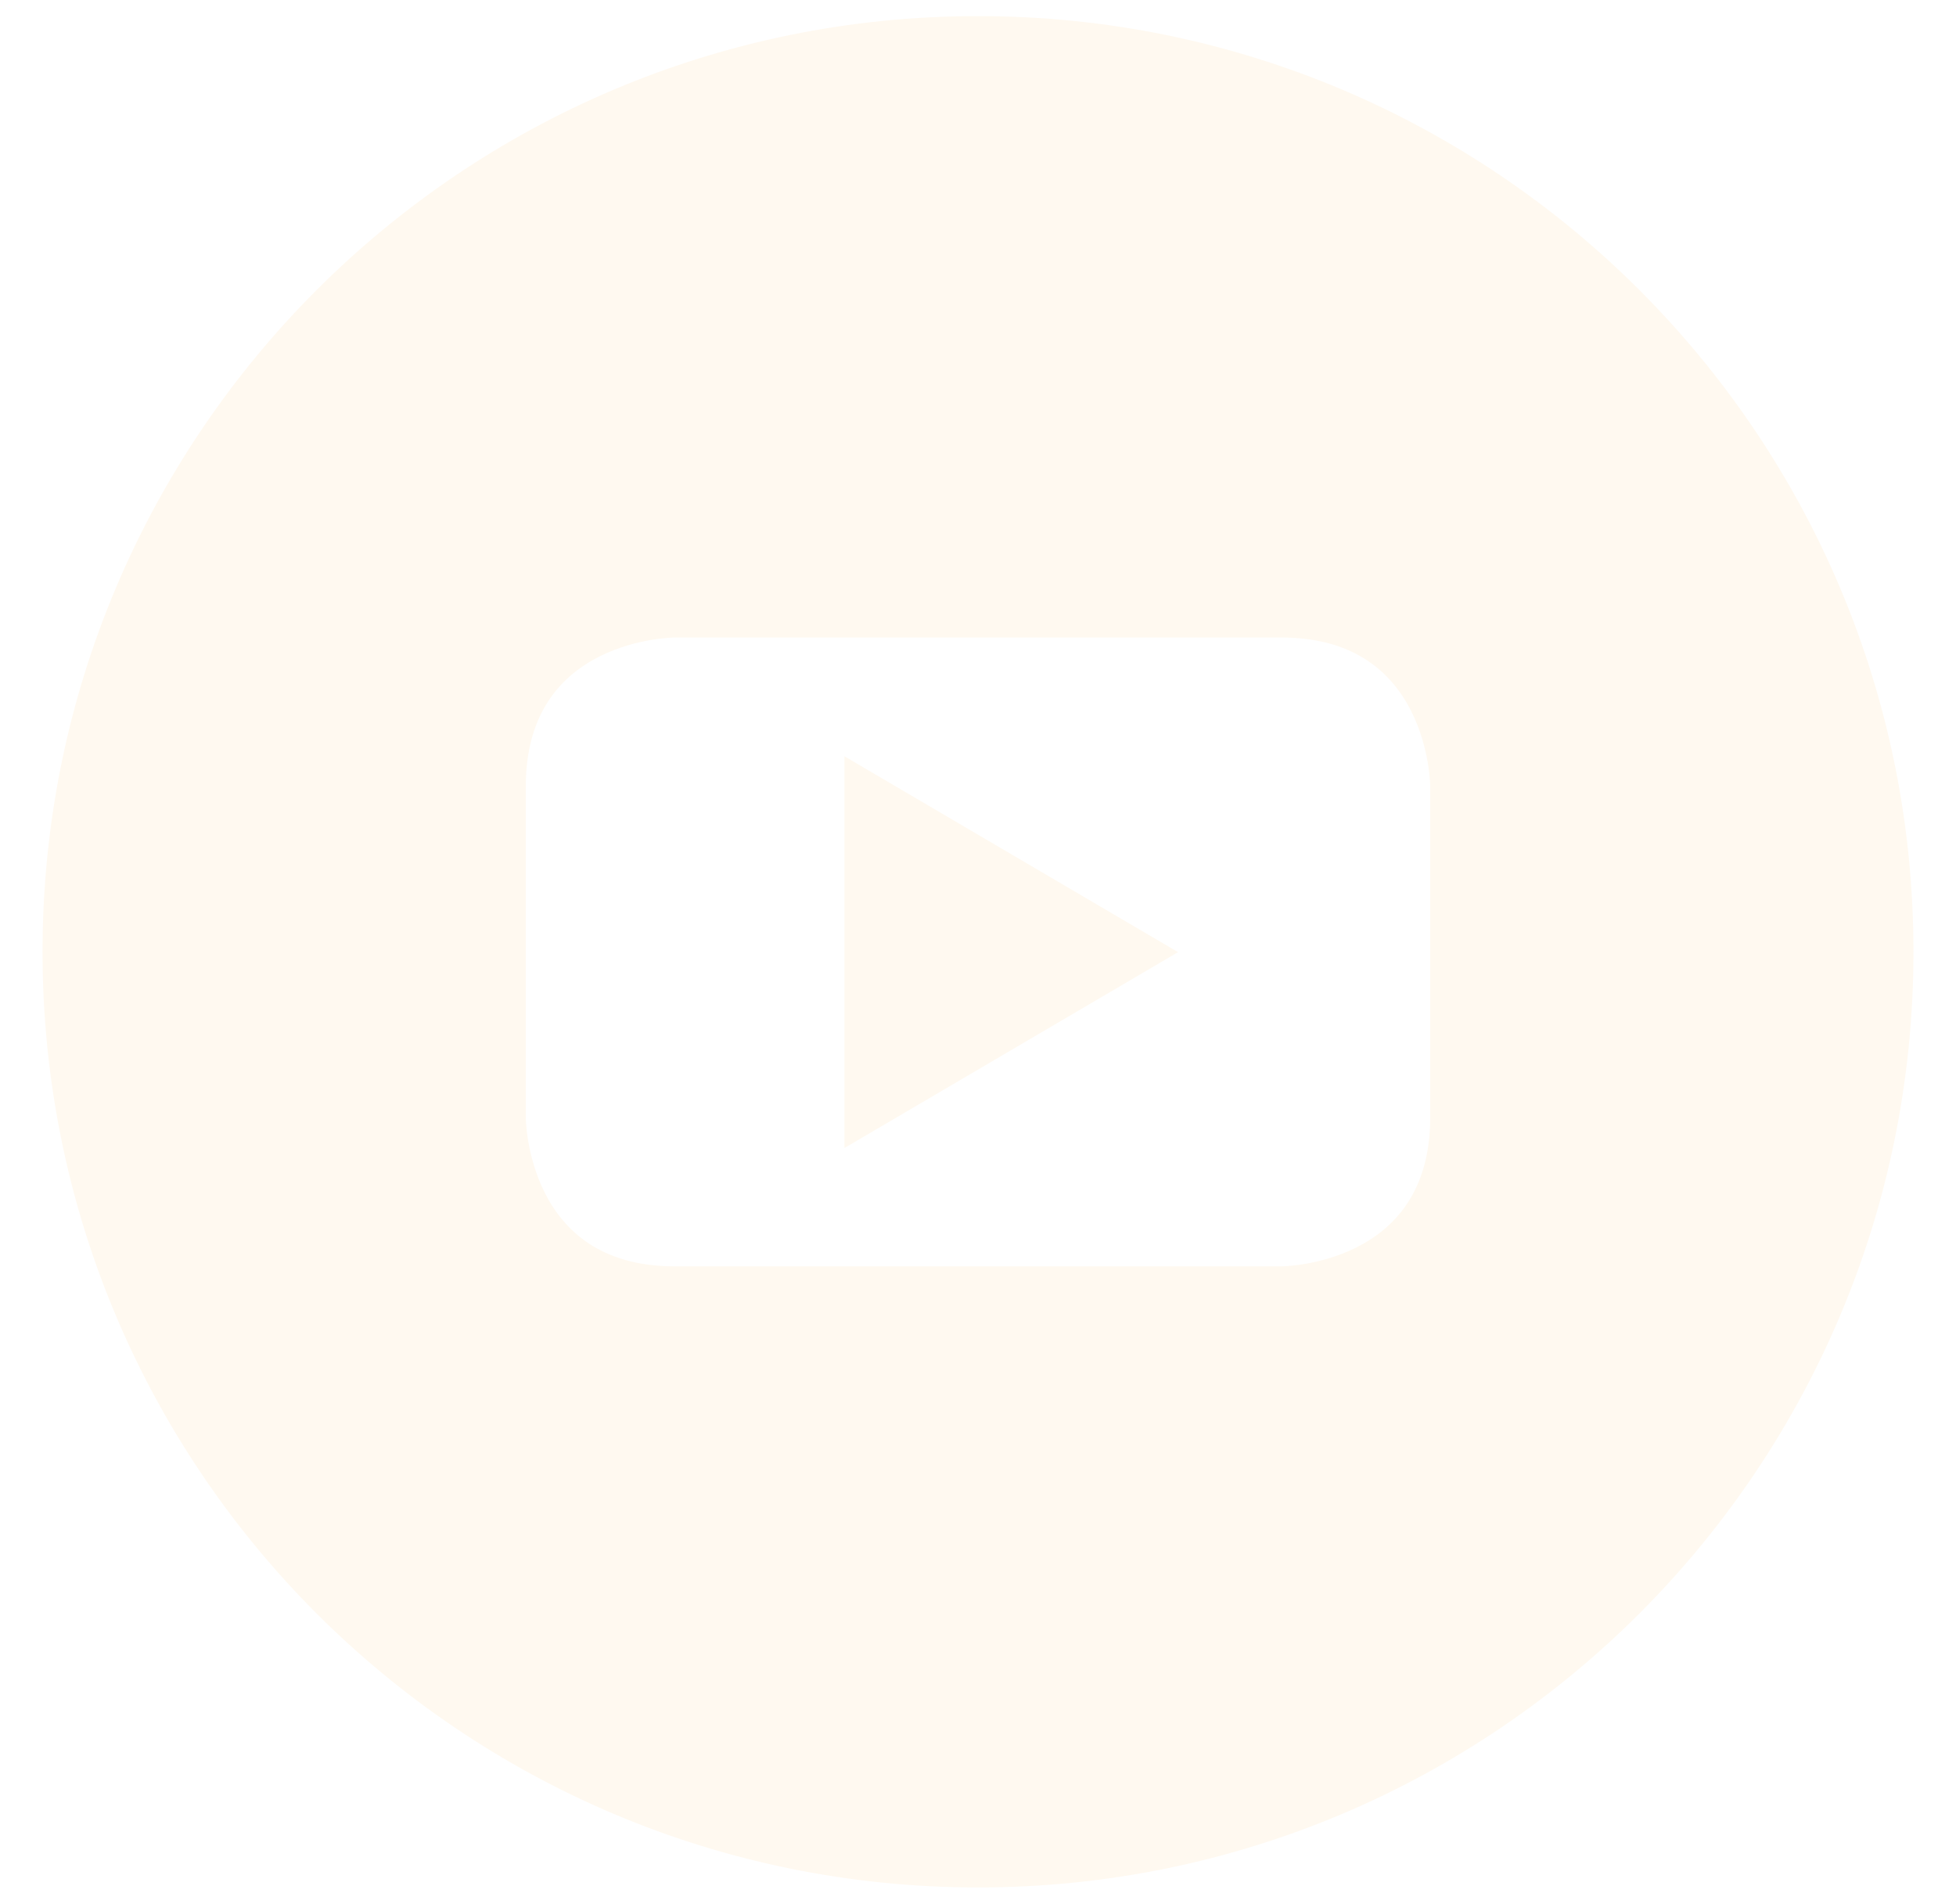
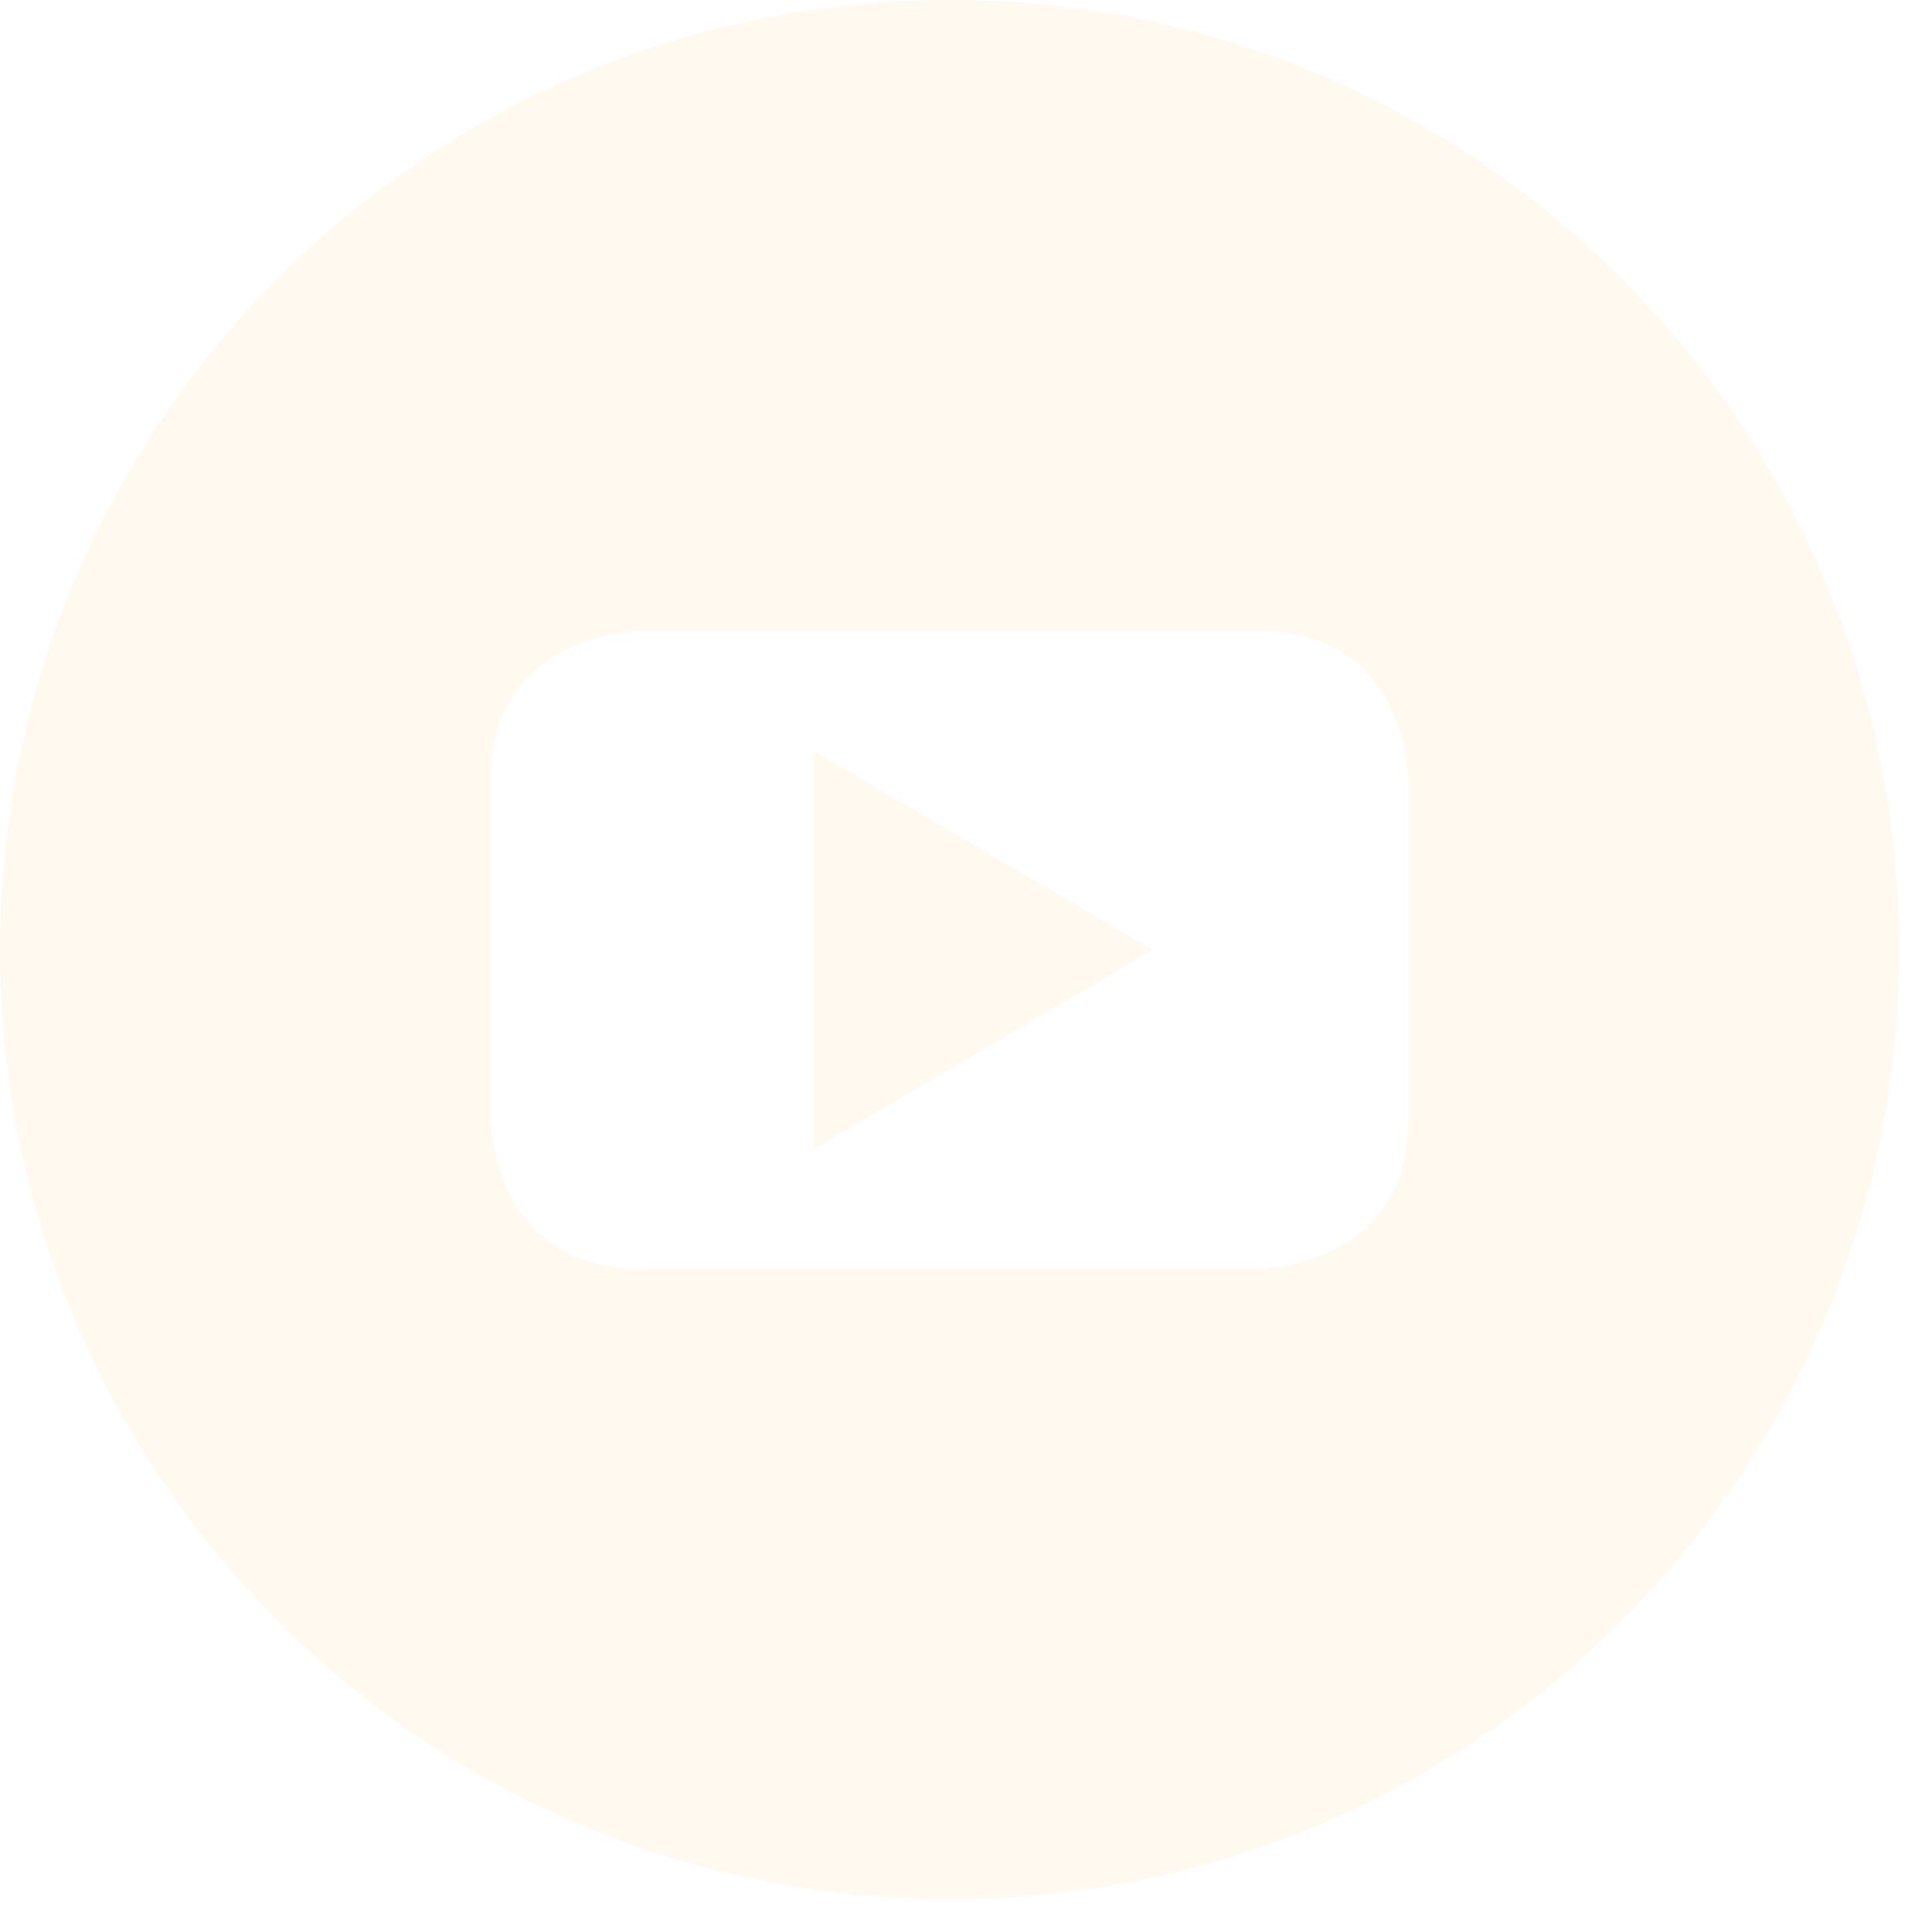
- <svg xmlns="http://www.w3.org/2000/svg" width="37" height="36" viewBox="0 0 37 36" fill="none">
-   <path d="M16.169 21.37L21.898 18.007L16.169 14.644V21.37Z" fill="#FFF9F0" stroke="#FFF9F0" stroke-width="0.391" />
-   <path d="M18.5 0.5C8.834 0.5 1 8.334 1 18C1 27.666 8.834 35.5 18.5 35.5C28.166 35.5 36 27.666 36 18C36 8.334 28.166 0.5 18.5 0.5ZM27.25 21.131C27.25 24.145 24.235 24.145 24.235 24.145H12.765C9.75 24.145 9.75 21.131 9.75 21.131V14.876C9.75 11.861 12.765 11.861 12.765 11.861H24.235C27.25 11.861 27.25 14.876 27.25 14.876V21.131Z" fill="#FFF9F0" stroke="#FFF9F0" stroke-width="0.391" />
+ <svg xmlns="http://www.w3.org/2000/svg" width="36" height="36" viewBox="0 0 36 36" fill="none">
+   <path d="M15.364 21.065L21.093 17.702L15.364 14.339V21.065Z" fill="#FFF9F0" stroke="#FFF9F0" stroke-width="0.391" />
+   <path d="M17.695 0.195C8.029 0.195 0.195 8.029 0.195 17.695C0.195 27.361 8.029 35.195 17.695 35.195C27.361 35.195 35.195 27.361 35.195 17.695C35.195 8.029 27.361 0.195 17.695 0.195ZM26.445 20.826C26.445 23.841 23.431 23.841 23.431 23.841H11.96C8.945 23.841 8.945 20.826 8.945 20.826V14.571C8.945 11.557 11.96 11.557 11.96 11.557H23.431C26.445 11.557 26.445 14.571 26.445 14.571V20.826Z" fill="#FFF9F0" stroke="#FFF9F0" stroke-width="0.391" />
</svg>
